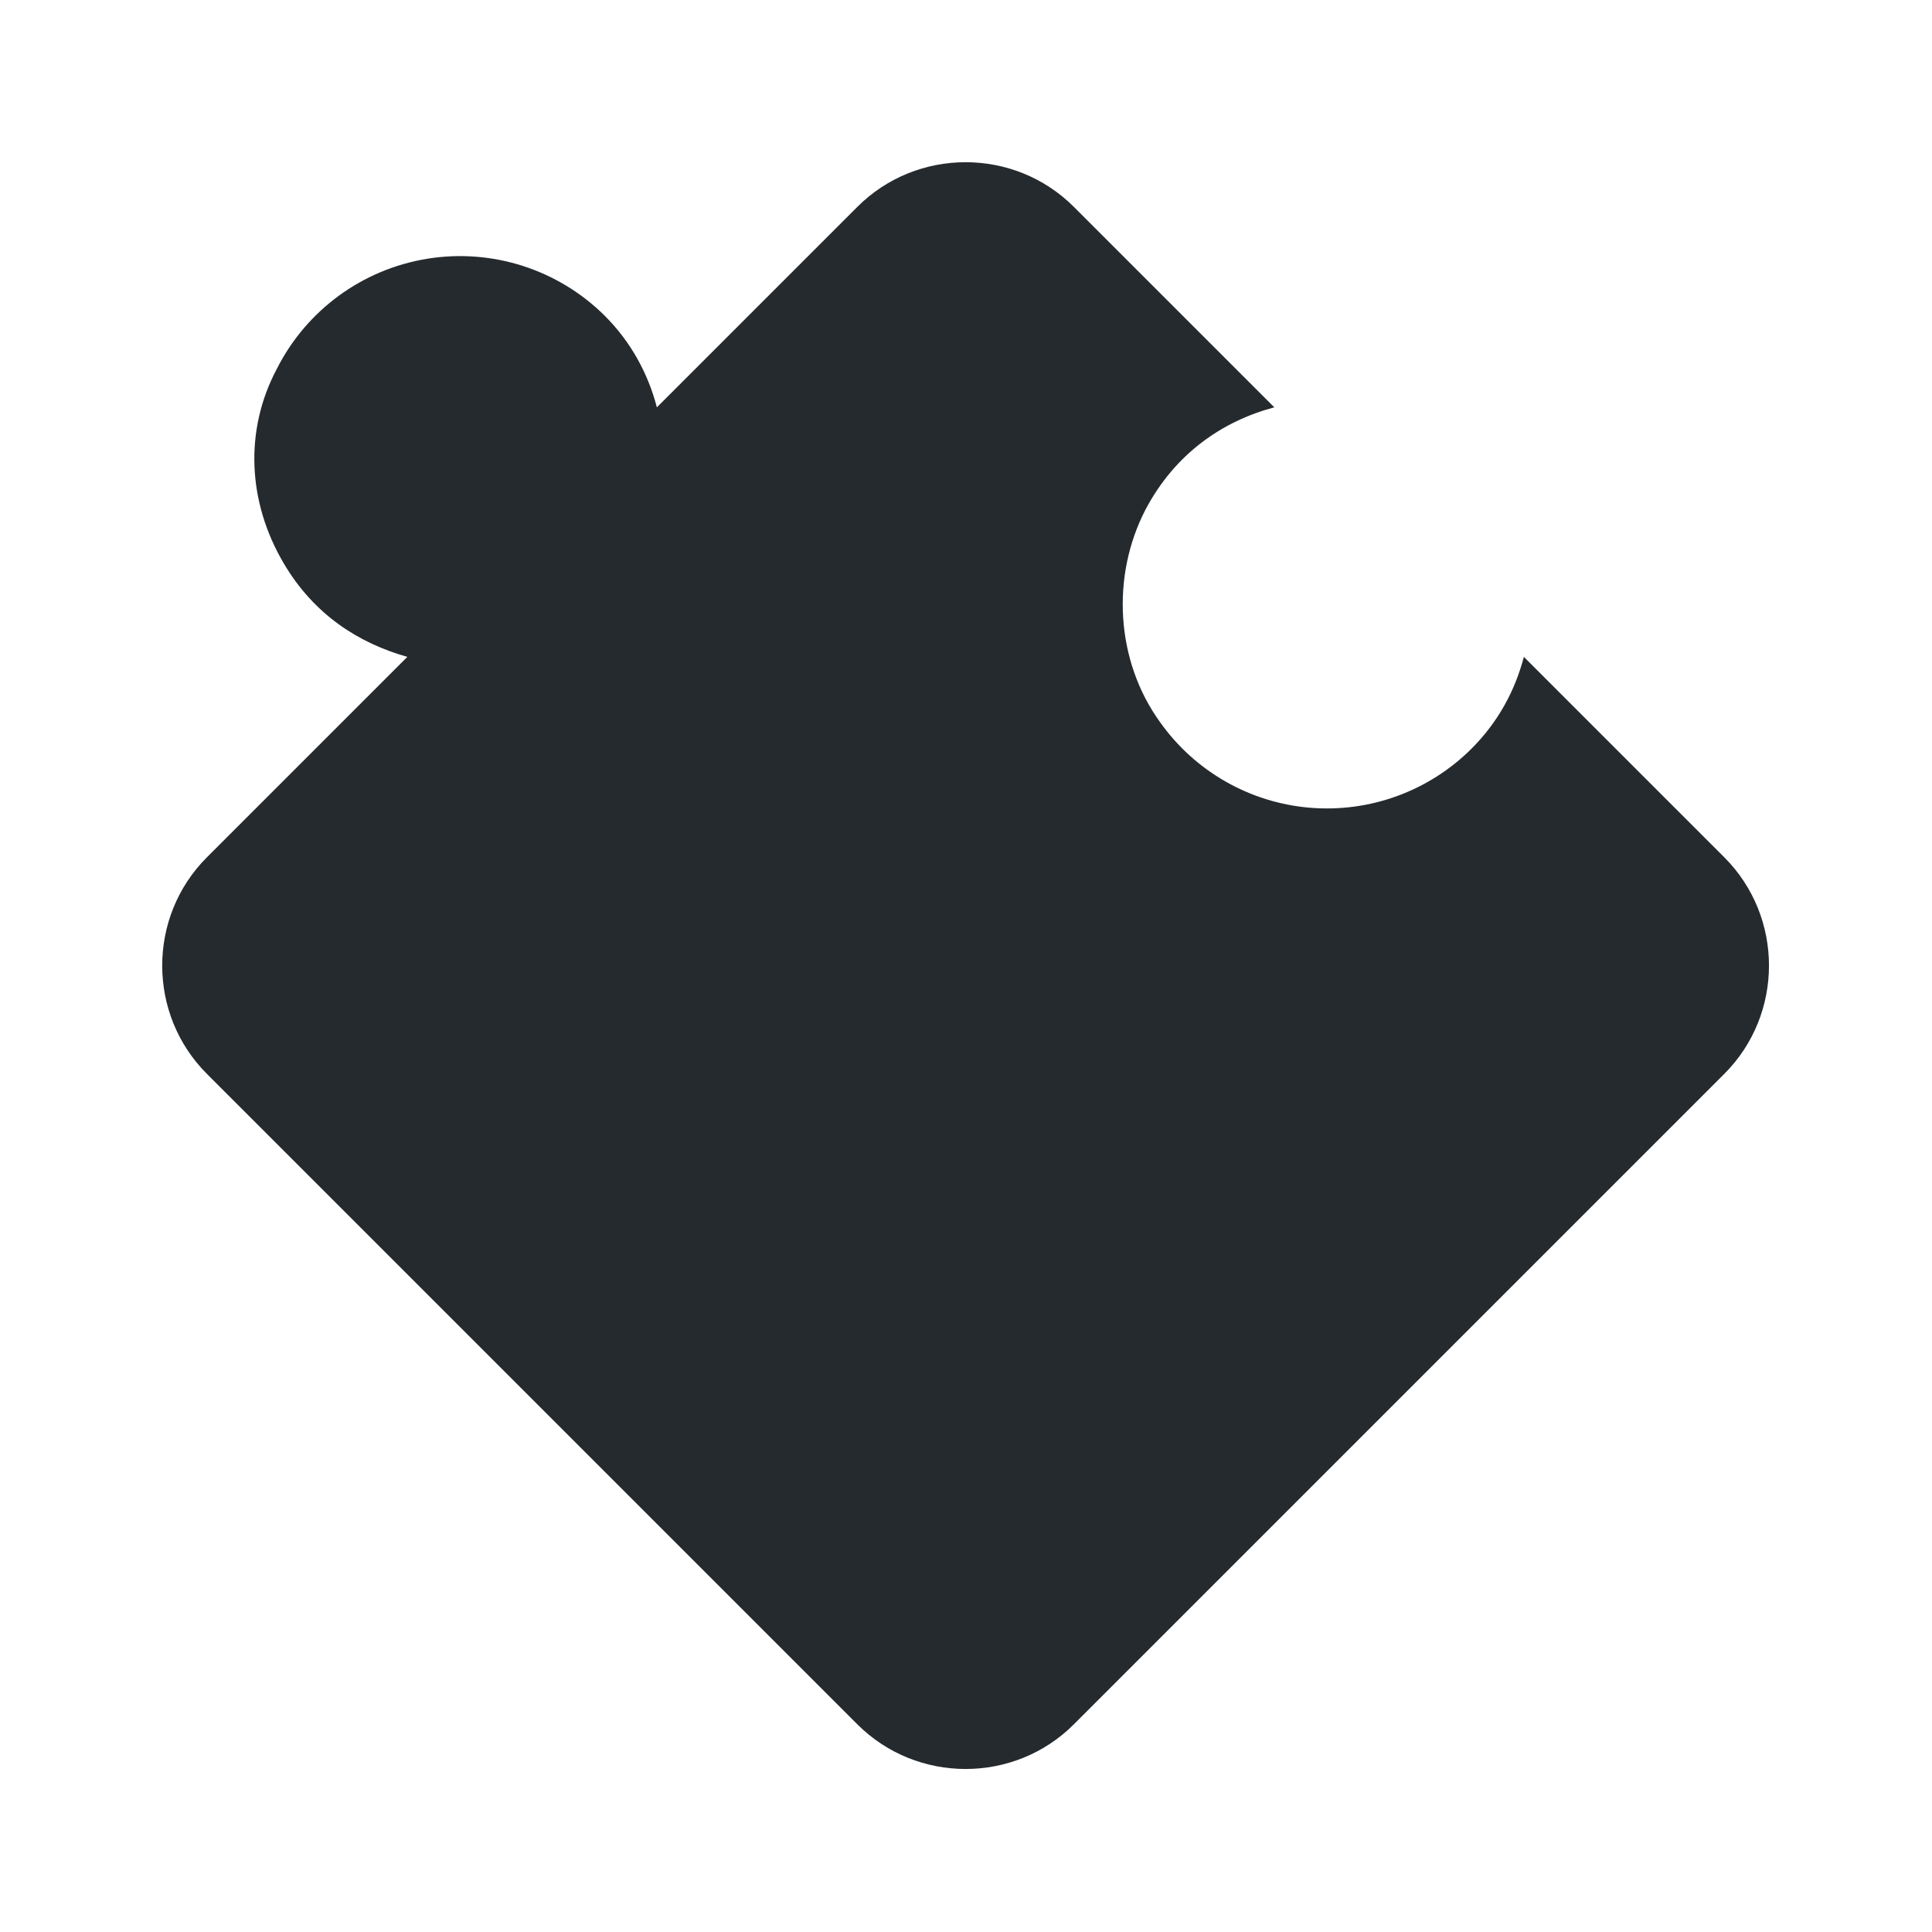
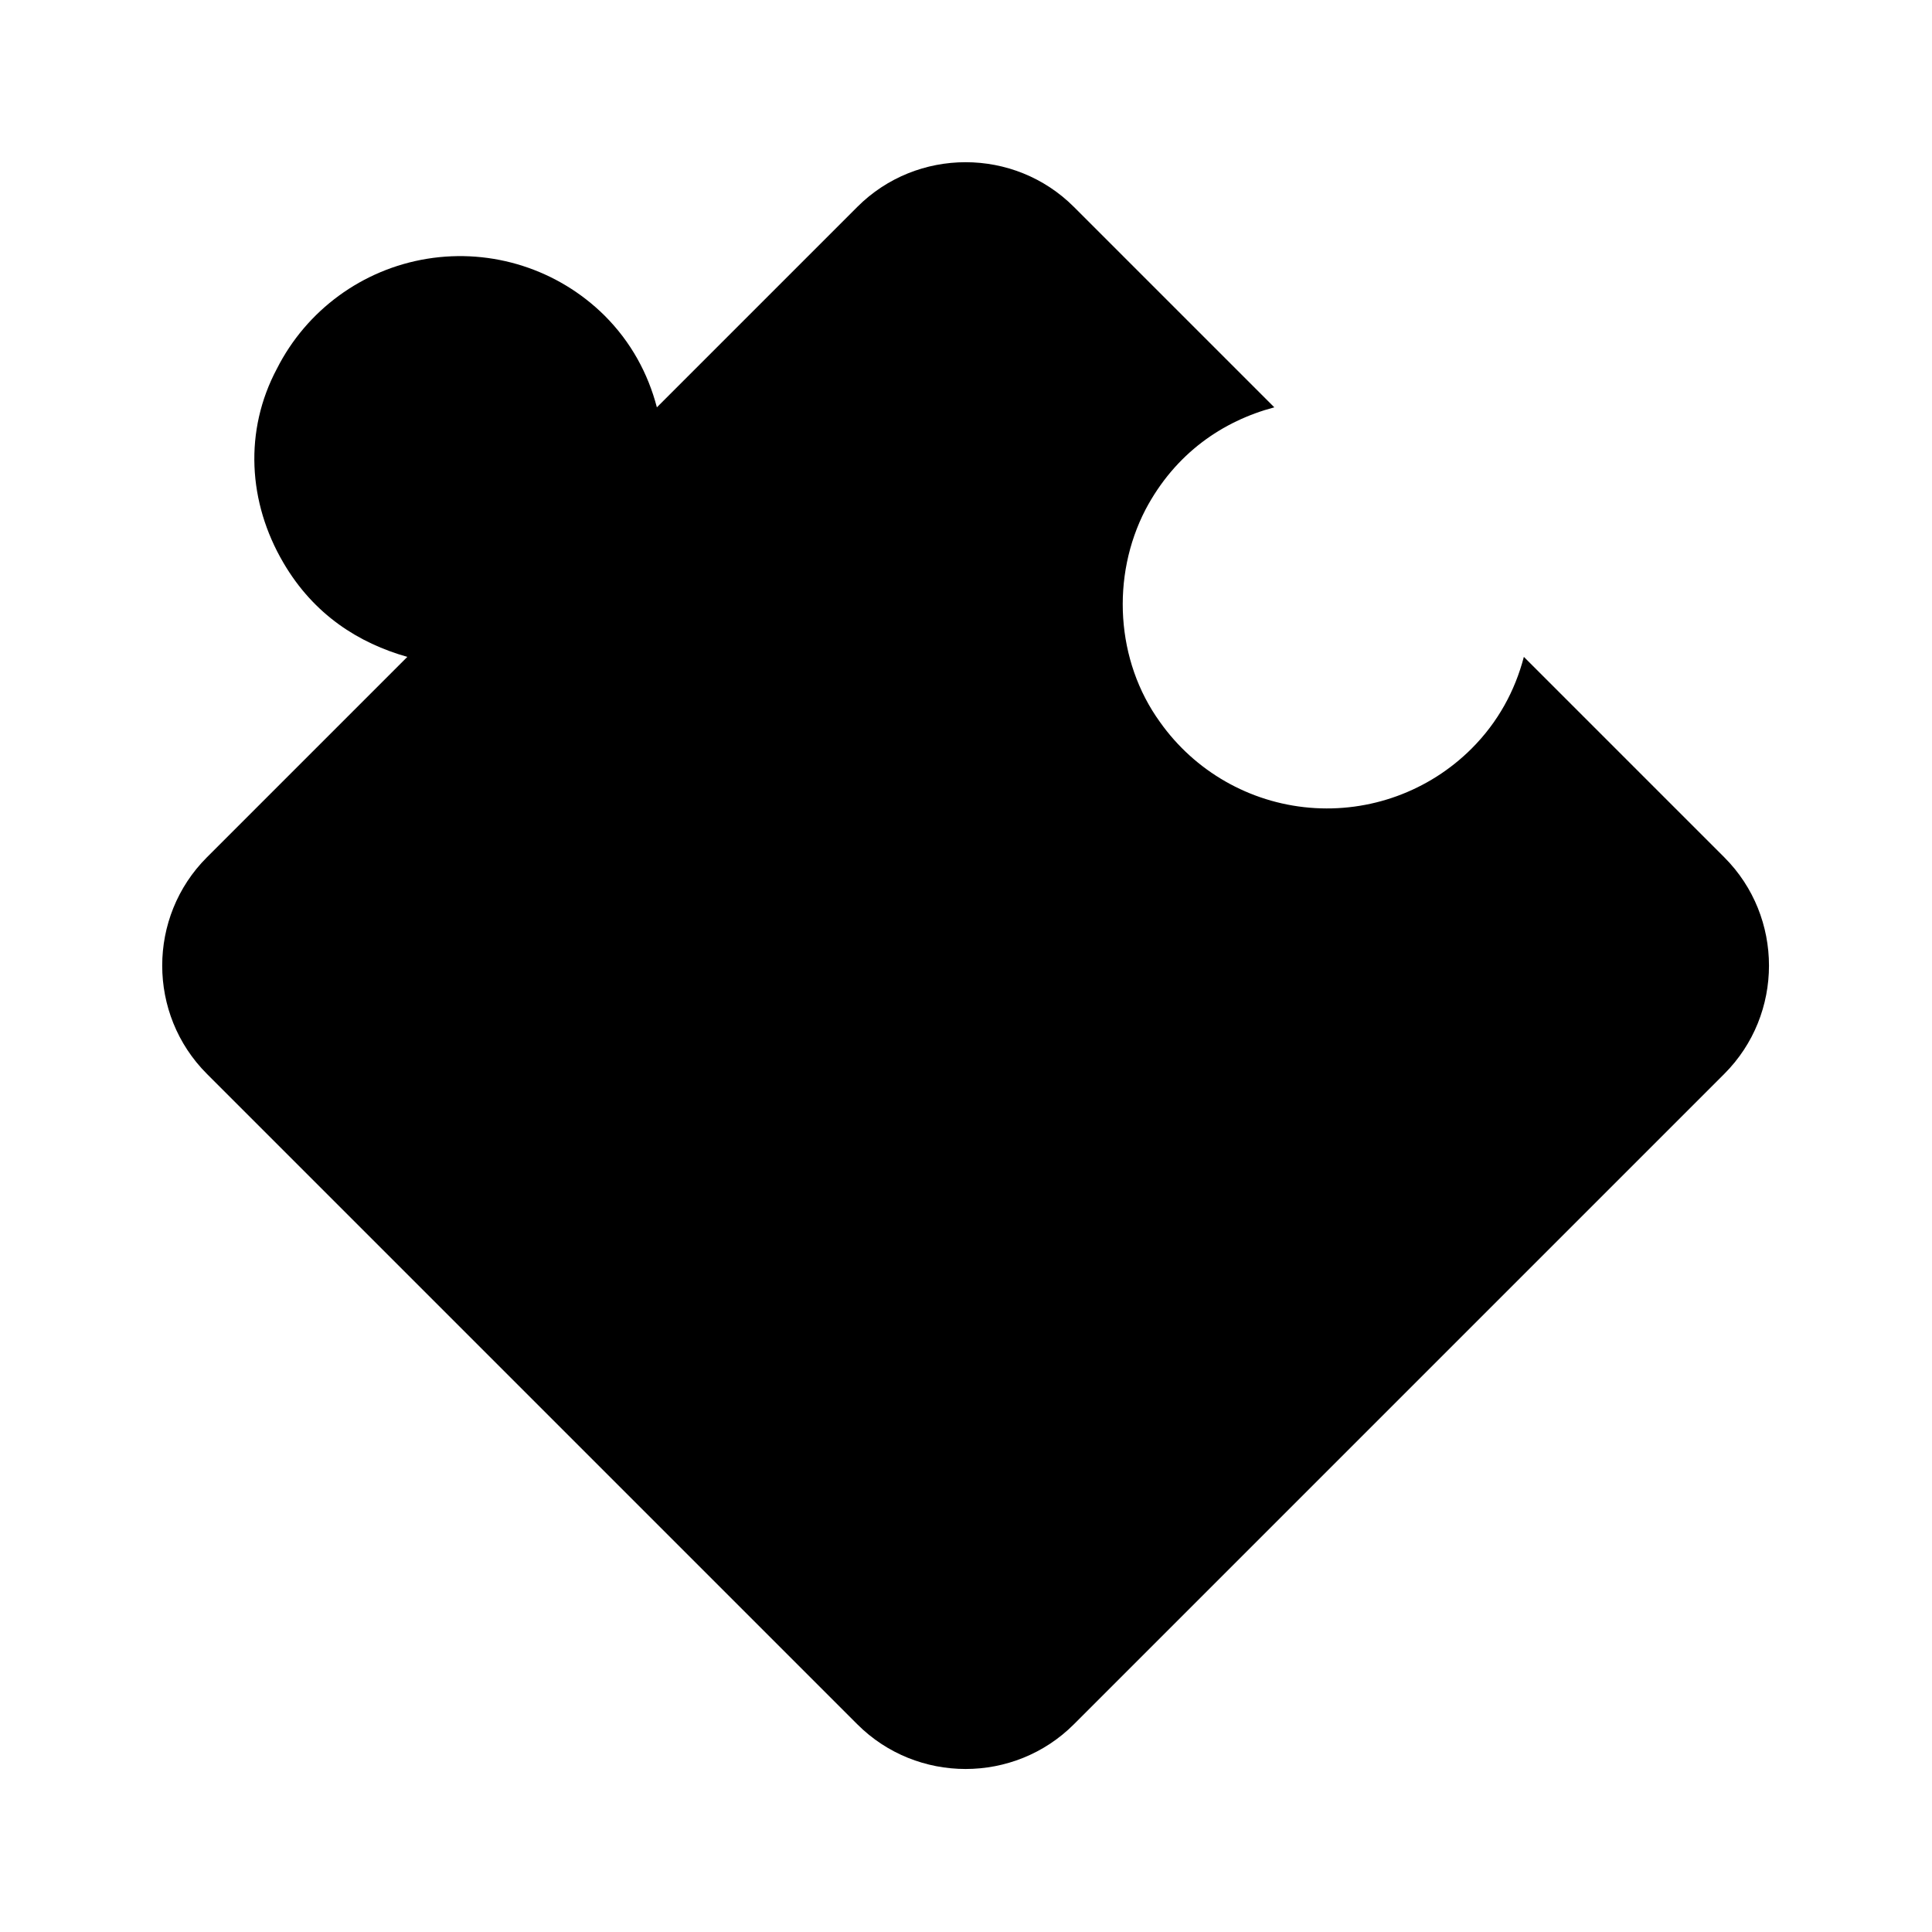
<svg xmlns="http://www.w3.org/2000/svg" width="24" height="24" fill="currentColor" viewBox="0 0 24 24">
-   <path fill="#252a2e" d="m21.42 10.65-2.49-2.49c-.11.42-.32.81-.65 1.14a2.542 2.542 0 0 1-3.87-.33c-.55-.76-.61-1.81-.18-2.64.37-.7.96-1.1 1.6-1.27l-2.49-2.49c-.74-.74-1.95-.74-2.69 0L8.16 5.06c-.11-.42-.32-.81-.65-1.14a2.55 2.55 0 0 0-4.07.66c-.41.77-.36 1.66.08 2.41.38.65.94 1 1.54 1.17l-2.49 2.49c-.74.74-.74 1.95 0 2.69l8.08 8.08c.74.74 1.95.74 2.69 0l8.08-8.08c.74-.74.74-1.95 0-2.69Z" />
+   <path d="m21.42 10.65-2.49-2.49c-.11.42-.32.81-.65 1.14a2.542 2.542 0 0 1-3.87-.33c-.55-.76-.61-1.81-.18-2.64.37-.7.96-1.1 1.6-1.27l-2.49-2.49c-.74-.74-1.95-.74-2.69 0L8.16 5.06c-.11-.42-.32-.81-.65-1.14a2.55 2.55 0 0 0-4.07.66c-.41.77-.36 1.66.08 2.41.38.65.94 1 1.54 1.17l-2.49 2.49c-.74.74-.74 1.95 0 2.69l8.08 8.08c.74.74 1.95.74 2.69 0l8.08-8.08c.74-.74.74-1.95 0-2.69Z" />
</svg>
